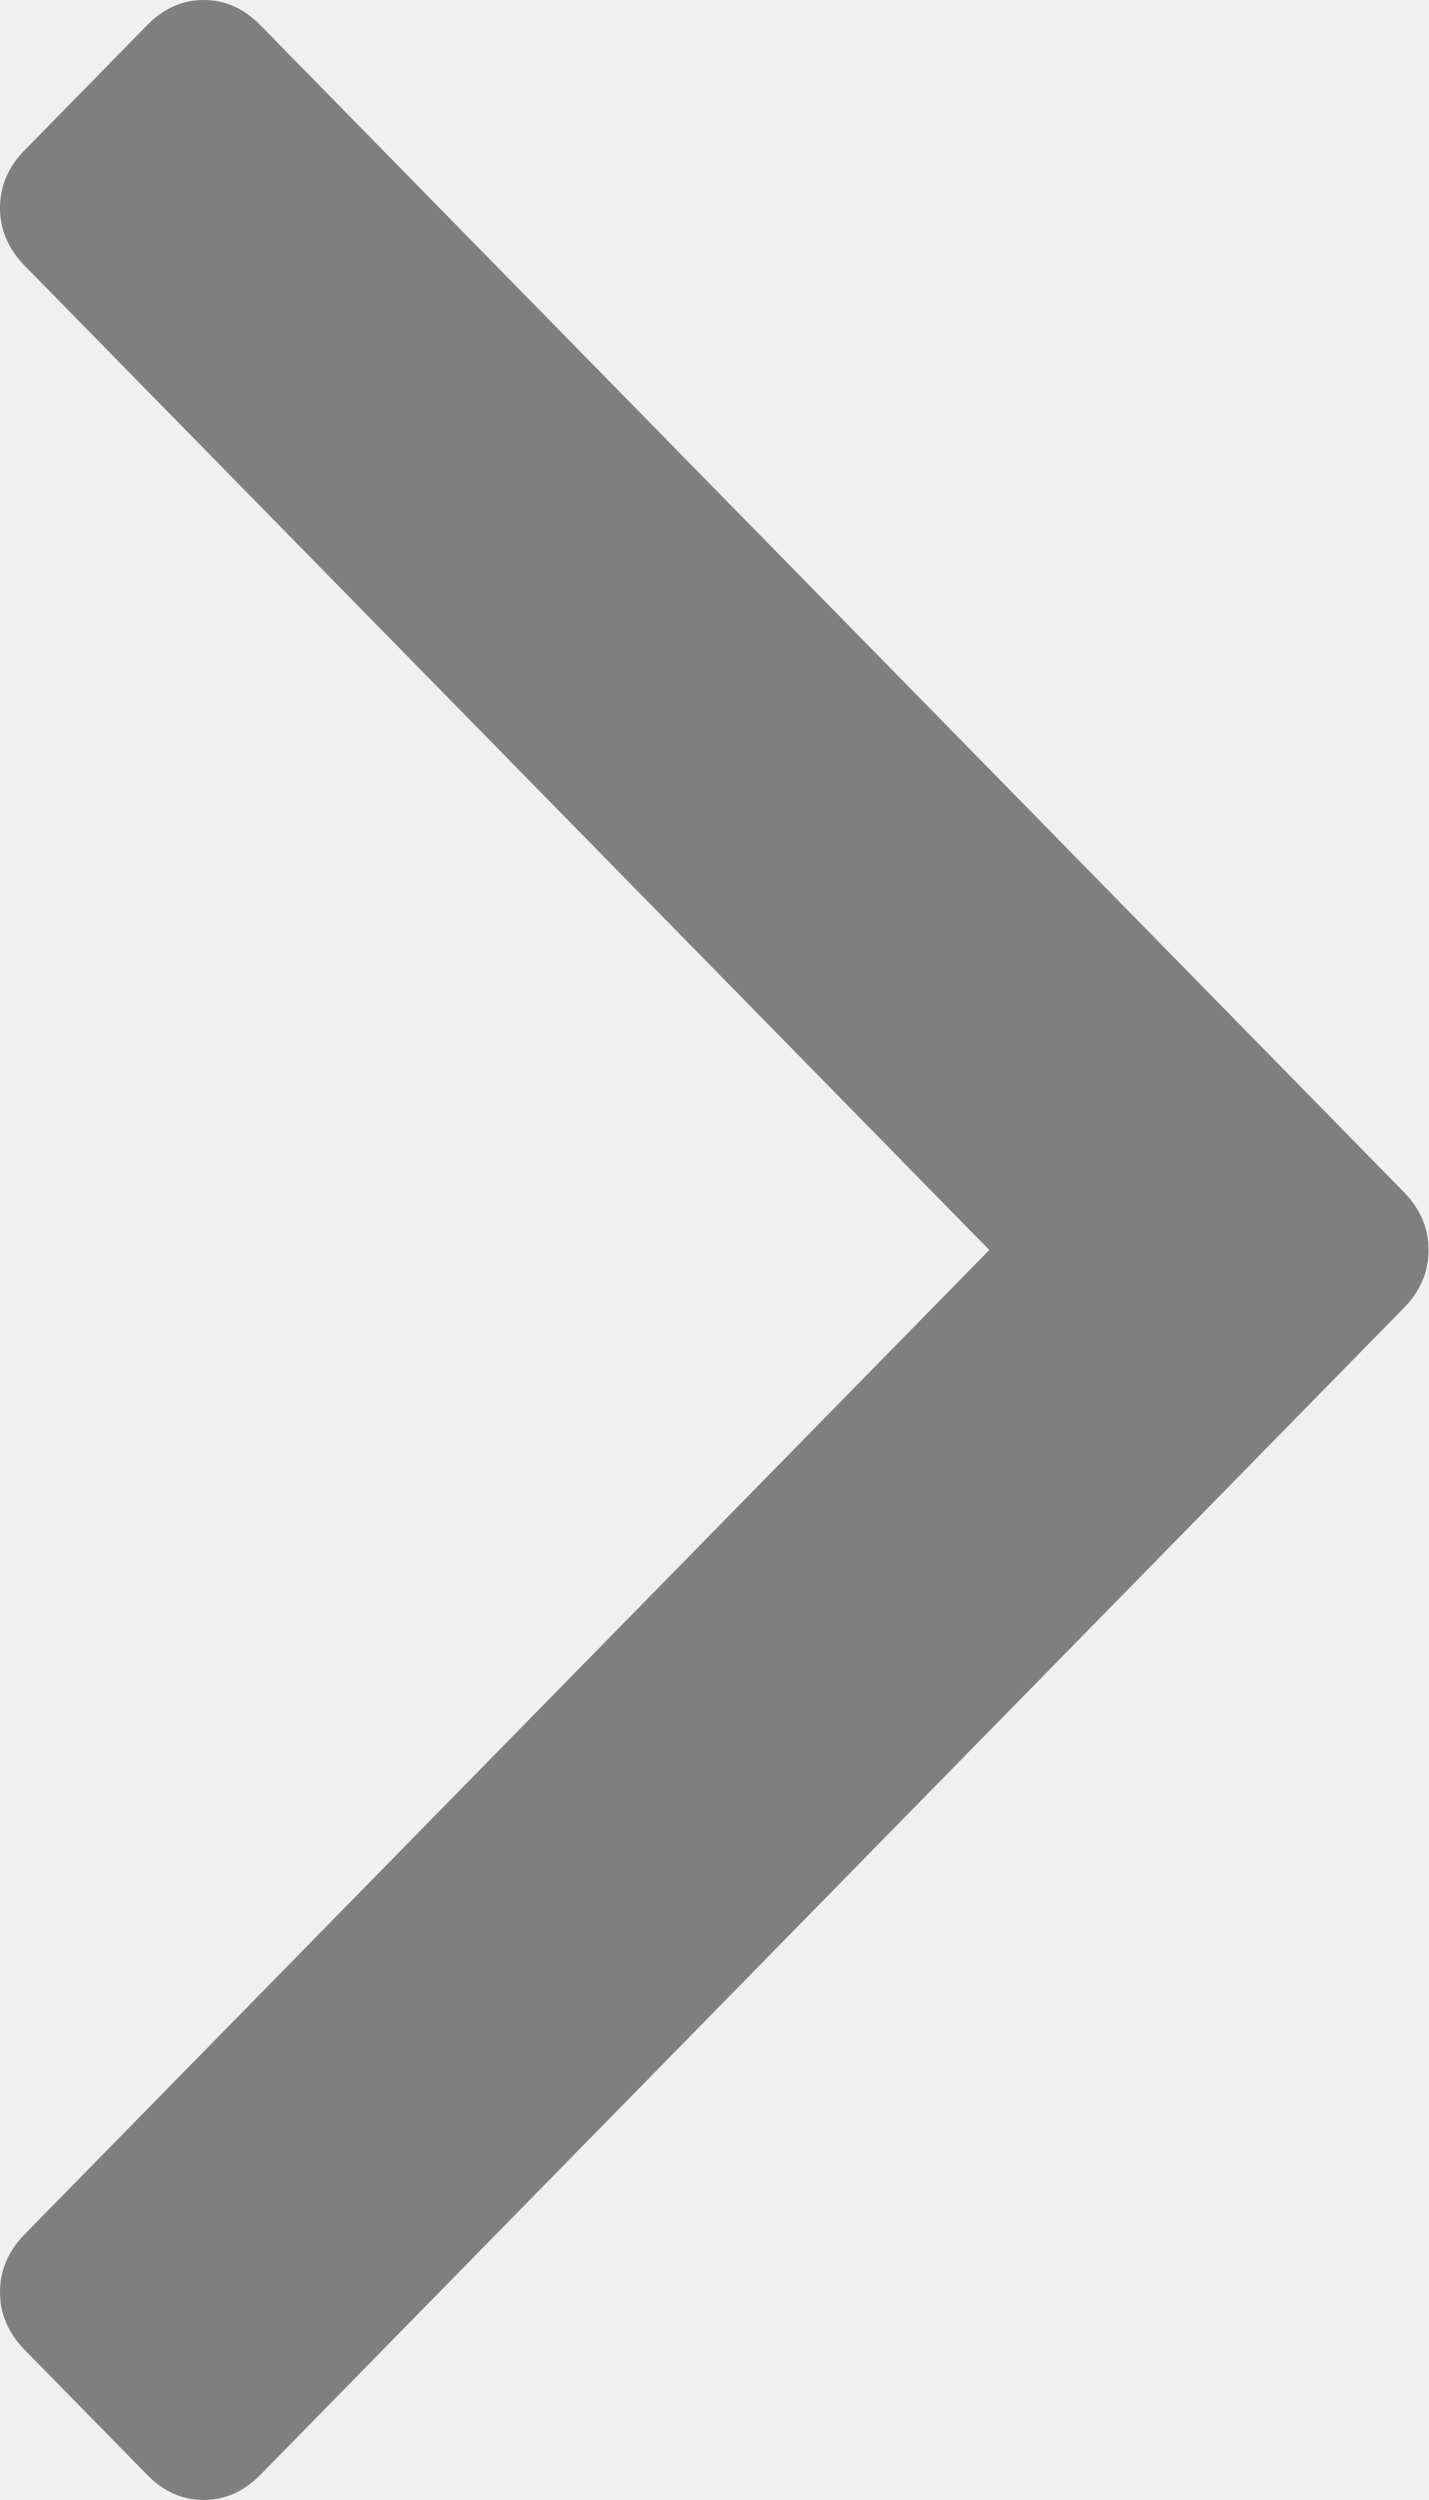
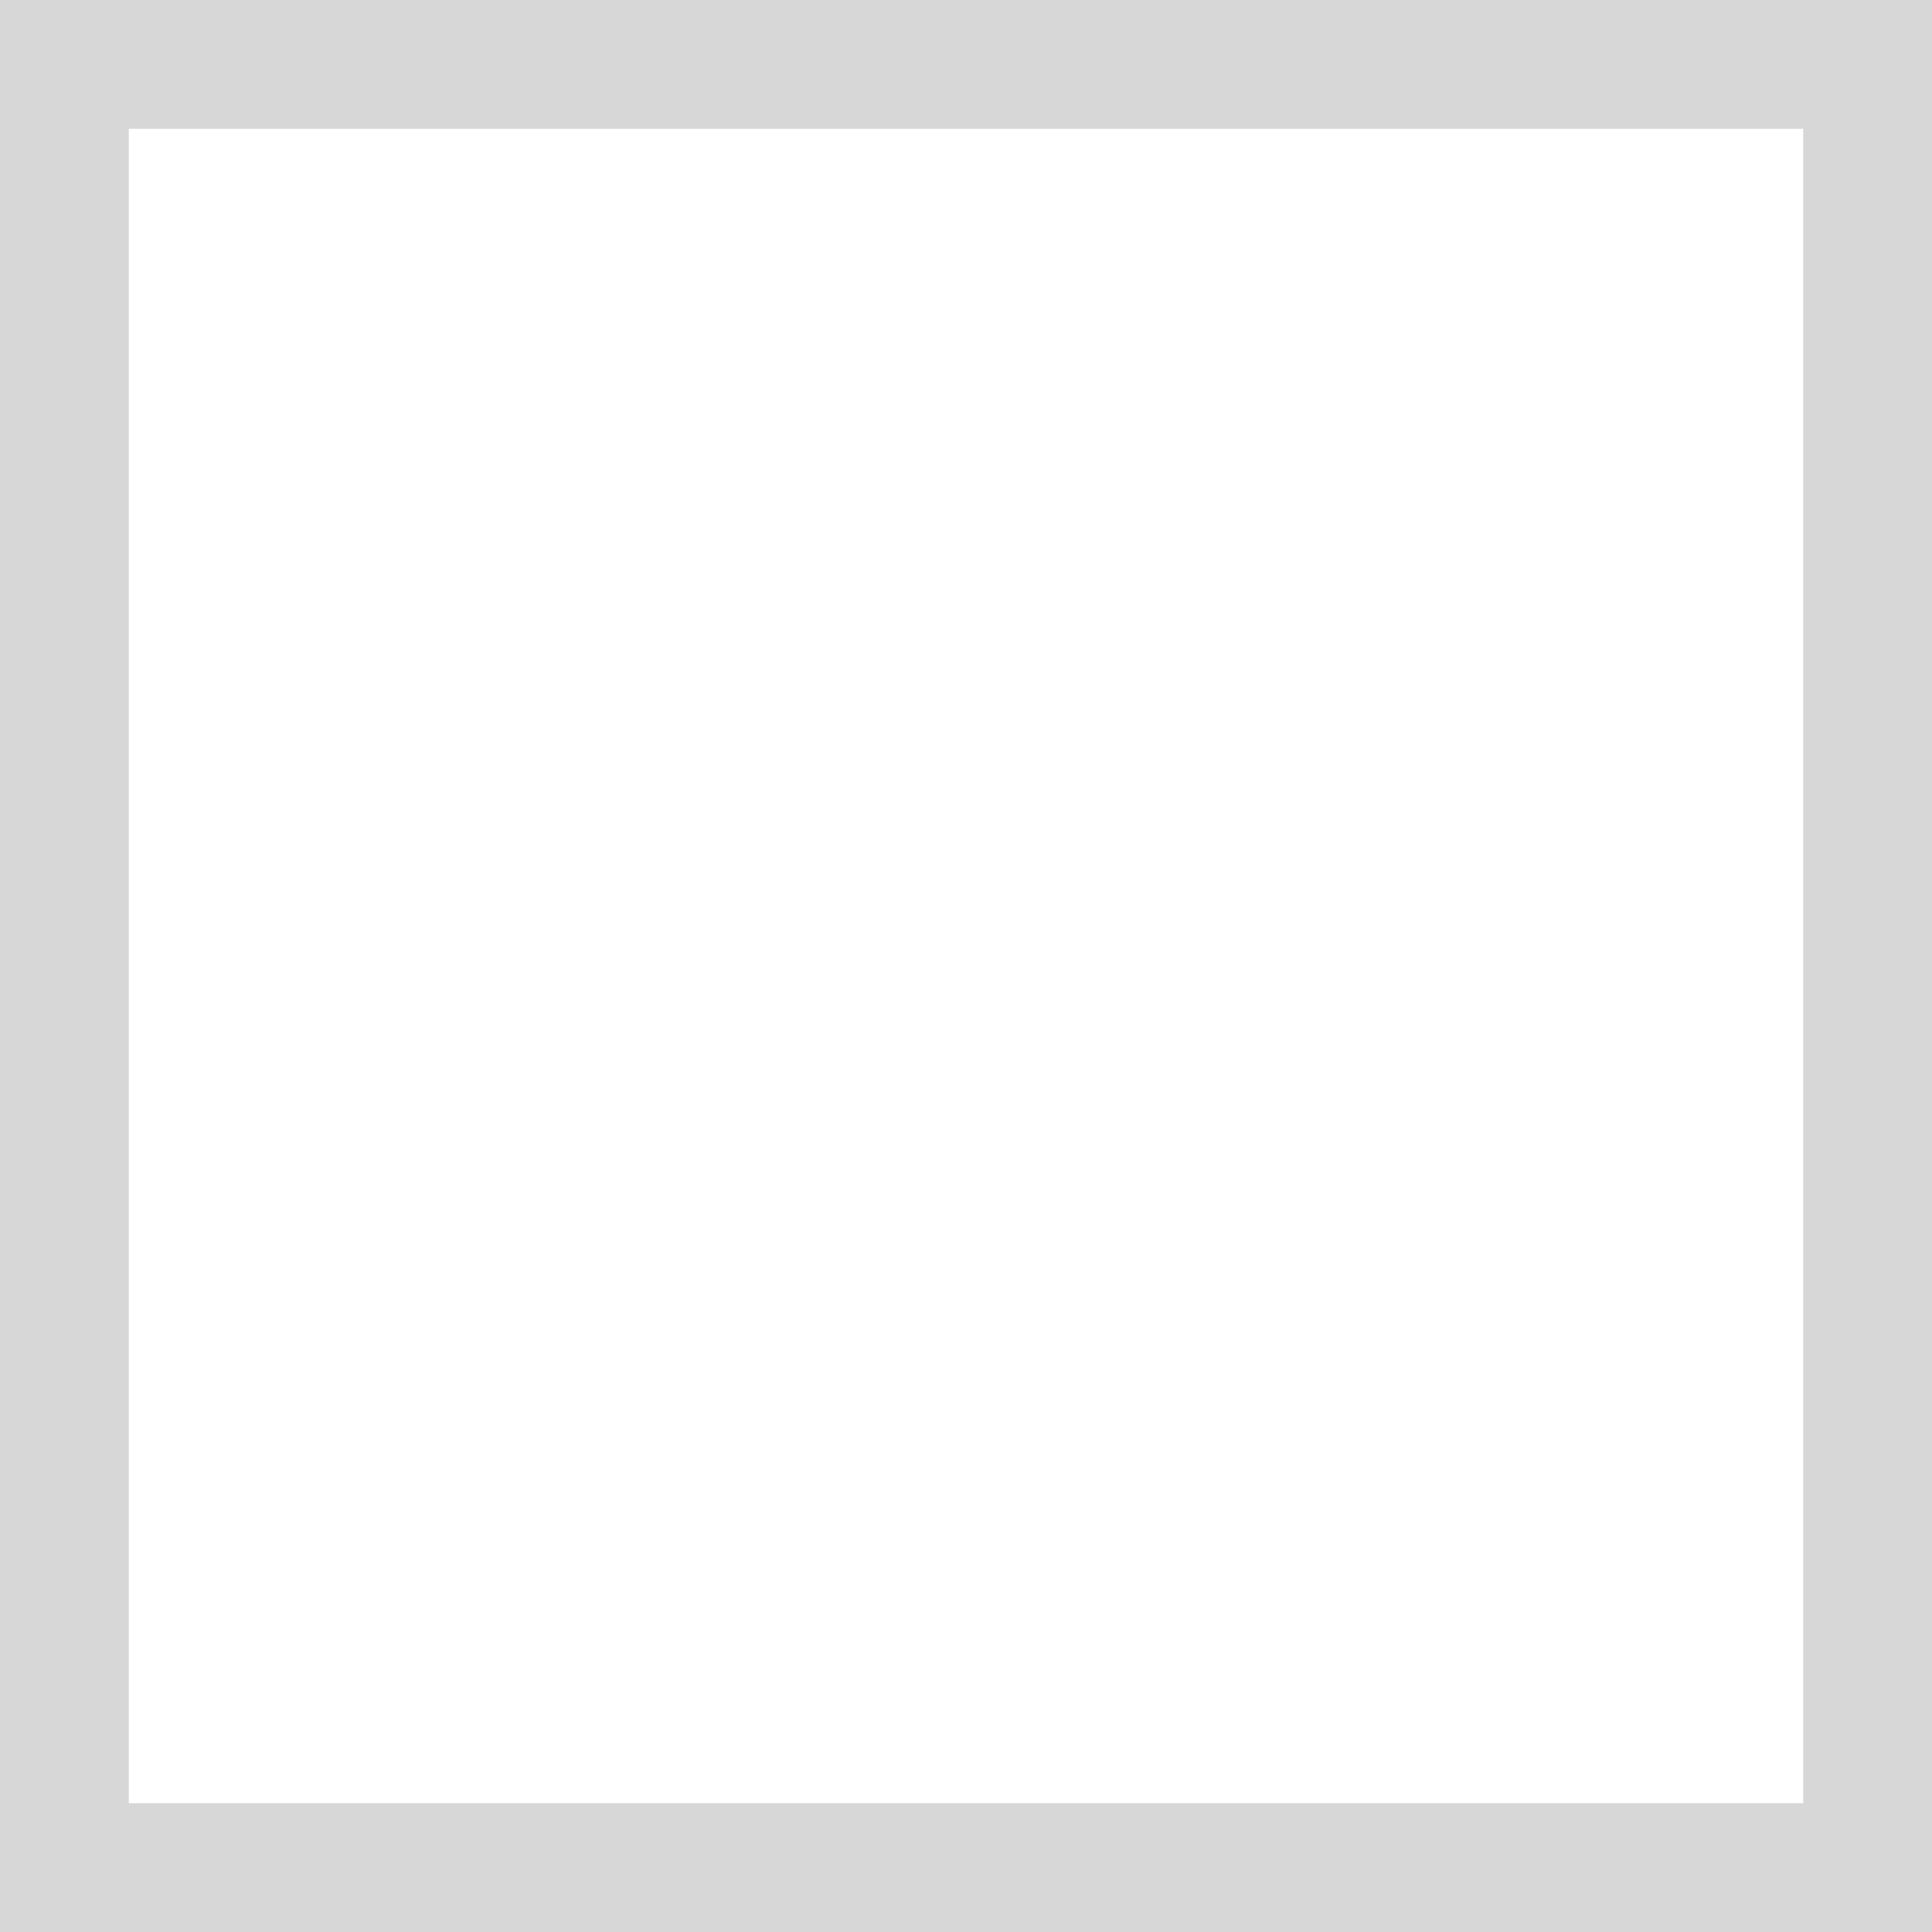
- <svg xmlns="http://www.w3.org/2000/svg" version="1.1" width="8px" height="14px">
-   <g transform="matrix(1 0 0 1 -914 -1432 )">
-     <path d="M 7.863 6.677  C 7.954 6.771  8 6.878  8 7  C 8 7.122  7.954 7.229  7.863 7.323  L 1.457 13.86  C 1.365 13.953  1.26 14  1.141 14  C 1.022 14  0.916 13.953  0.825 13.86  L 0.137 13.158  C 0.046 13.065  0 12.957  0 12.836  C 0 12.714  0.046 12.607  0.137 12.513  L 5.54 7  L 0.137 1.487  C 0.046 1.393  0 1.286  0 1.164  C 0 1.043  0.046 0.935  0.137 0.842  L 0.825 0.14  C 0.916 0.047  1.022 0  1.141 0  C 1.26 0  1.365 0.047  1.457 0.14  L 7.863 6.677  Z " fill-rule="nonzero" fill="#7f7f7f" stroke="none" transform="matrix(1 0 0 1 914 1432 )" />
+ <svg xmlns="http://www.w3.org/2000/svg" version="1.1" width="15px" height="15px">
+   <defs>
+     <mask fill="white" id="clip5">
+       <path d="M 0 15  L 0 5  L 0 0  L 9 0  L 15 0  L 15 15  L 0 15  Z " fill-rule="evenodd" />
+     </mask>
+   </defs>
+   <g transform="matrix(1 0 0 1 -149 -2015 )">
+     <path d="M 0 15  L 0 5  L 0 0  L 9 0  L 15 0  L 15 15  L 0 15  Z " fill-rule="nonzero" fill="#ffffff" stroke="none" transform="matrix(1 0 0 1 149 2015 )" />
+     <path d="M 0 15  L 0 5  L 0 0  L 9 0  L 15 0  L 15 15  L 0 15  Z " stroke-width="2" stroke="#d7d7d7" fill="none" transform="matrix(1 0 0 1 149 2015 )" mask="url(#clip5)" />
  </g>
</svg>
